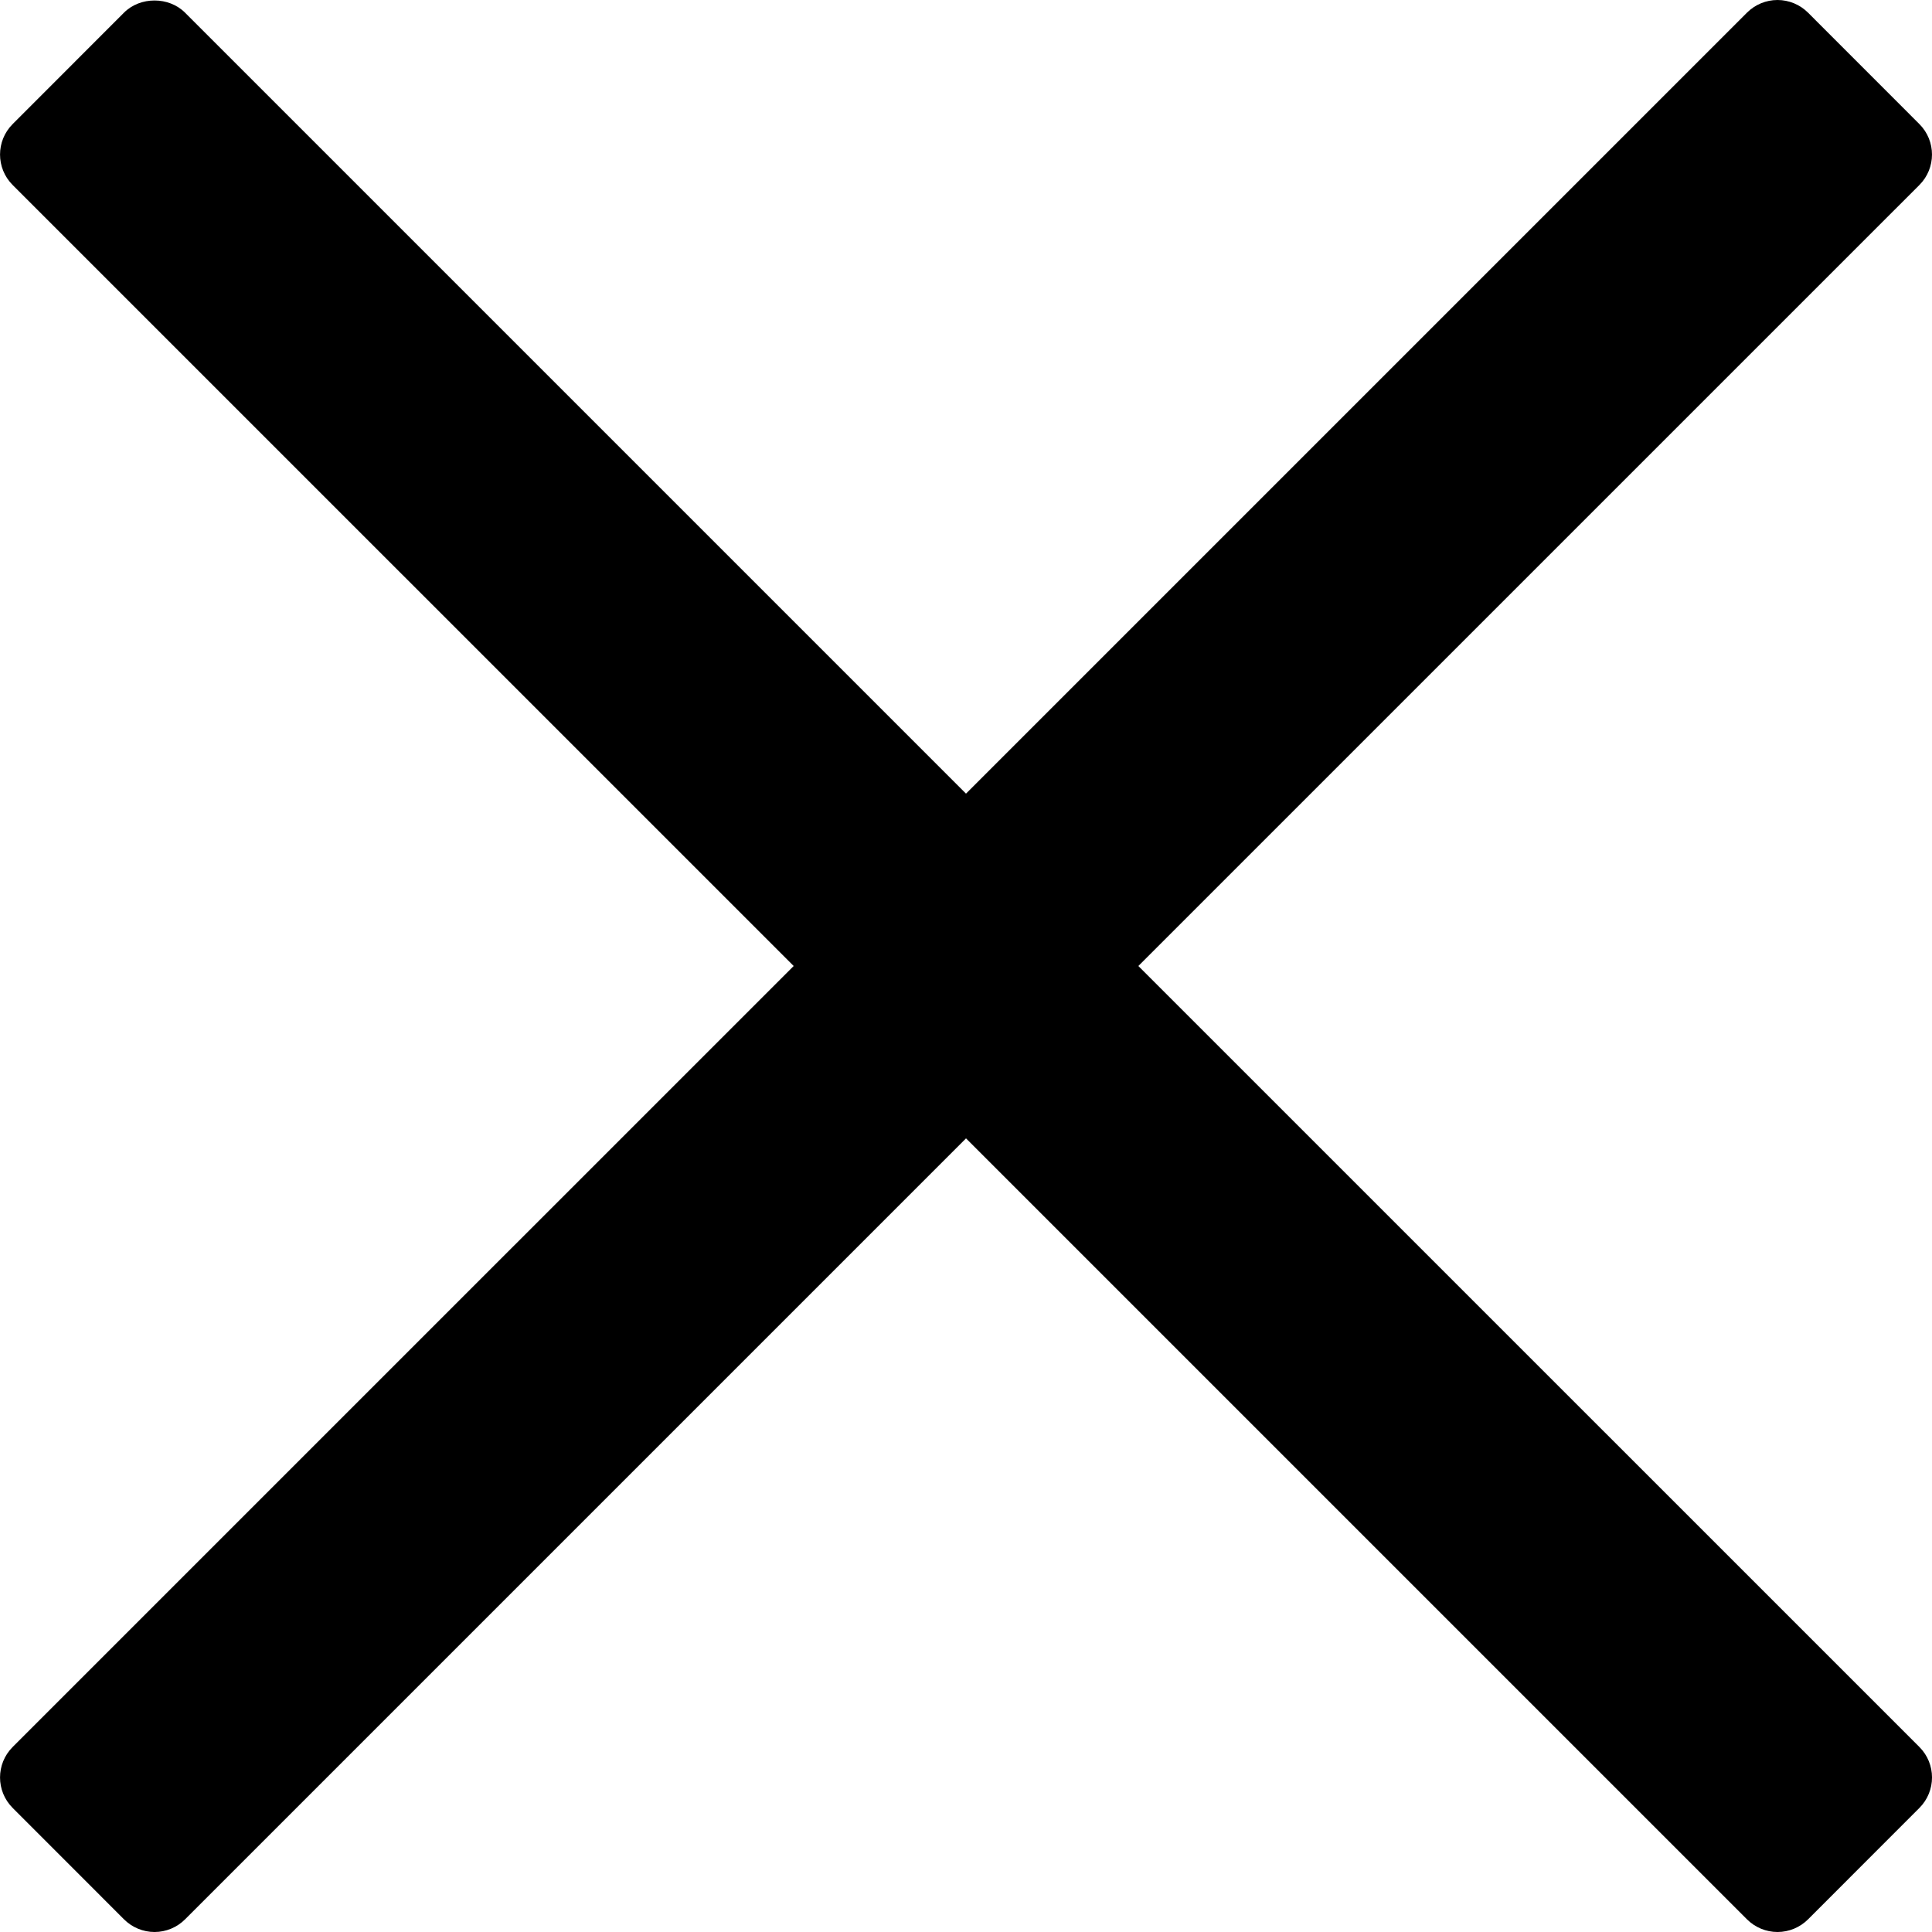
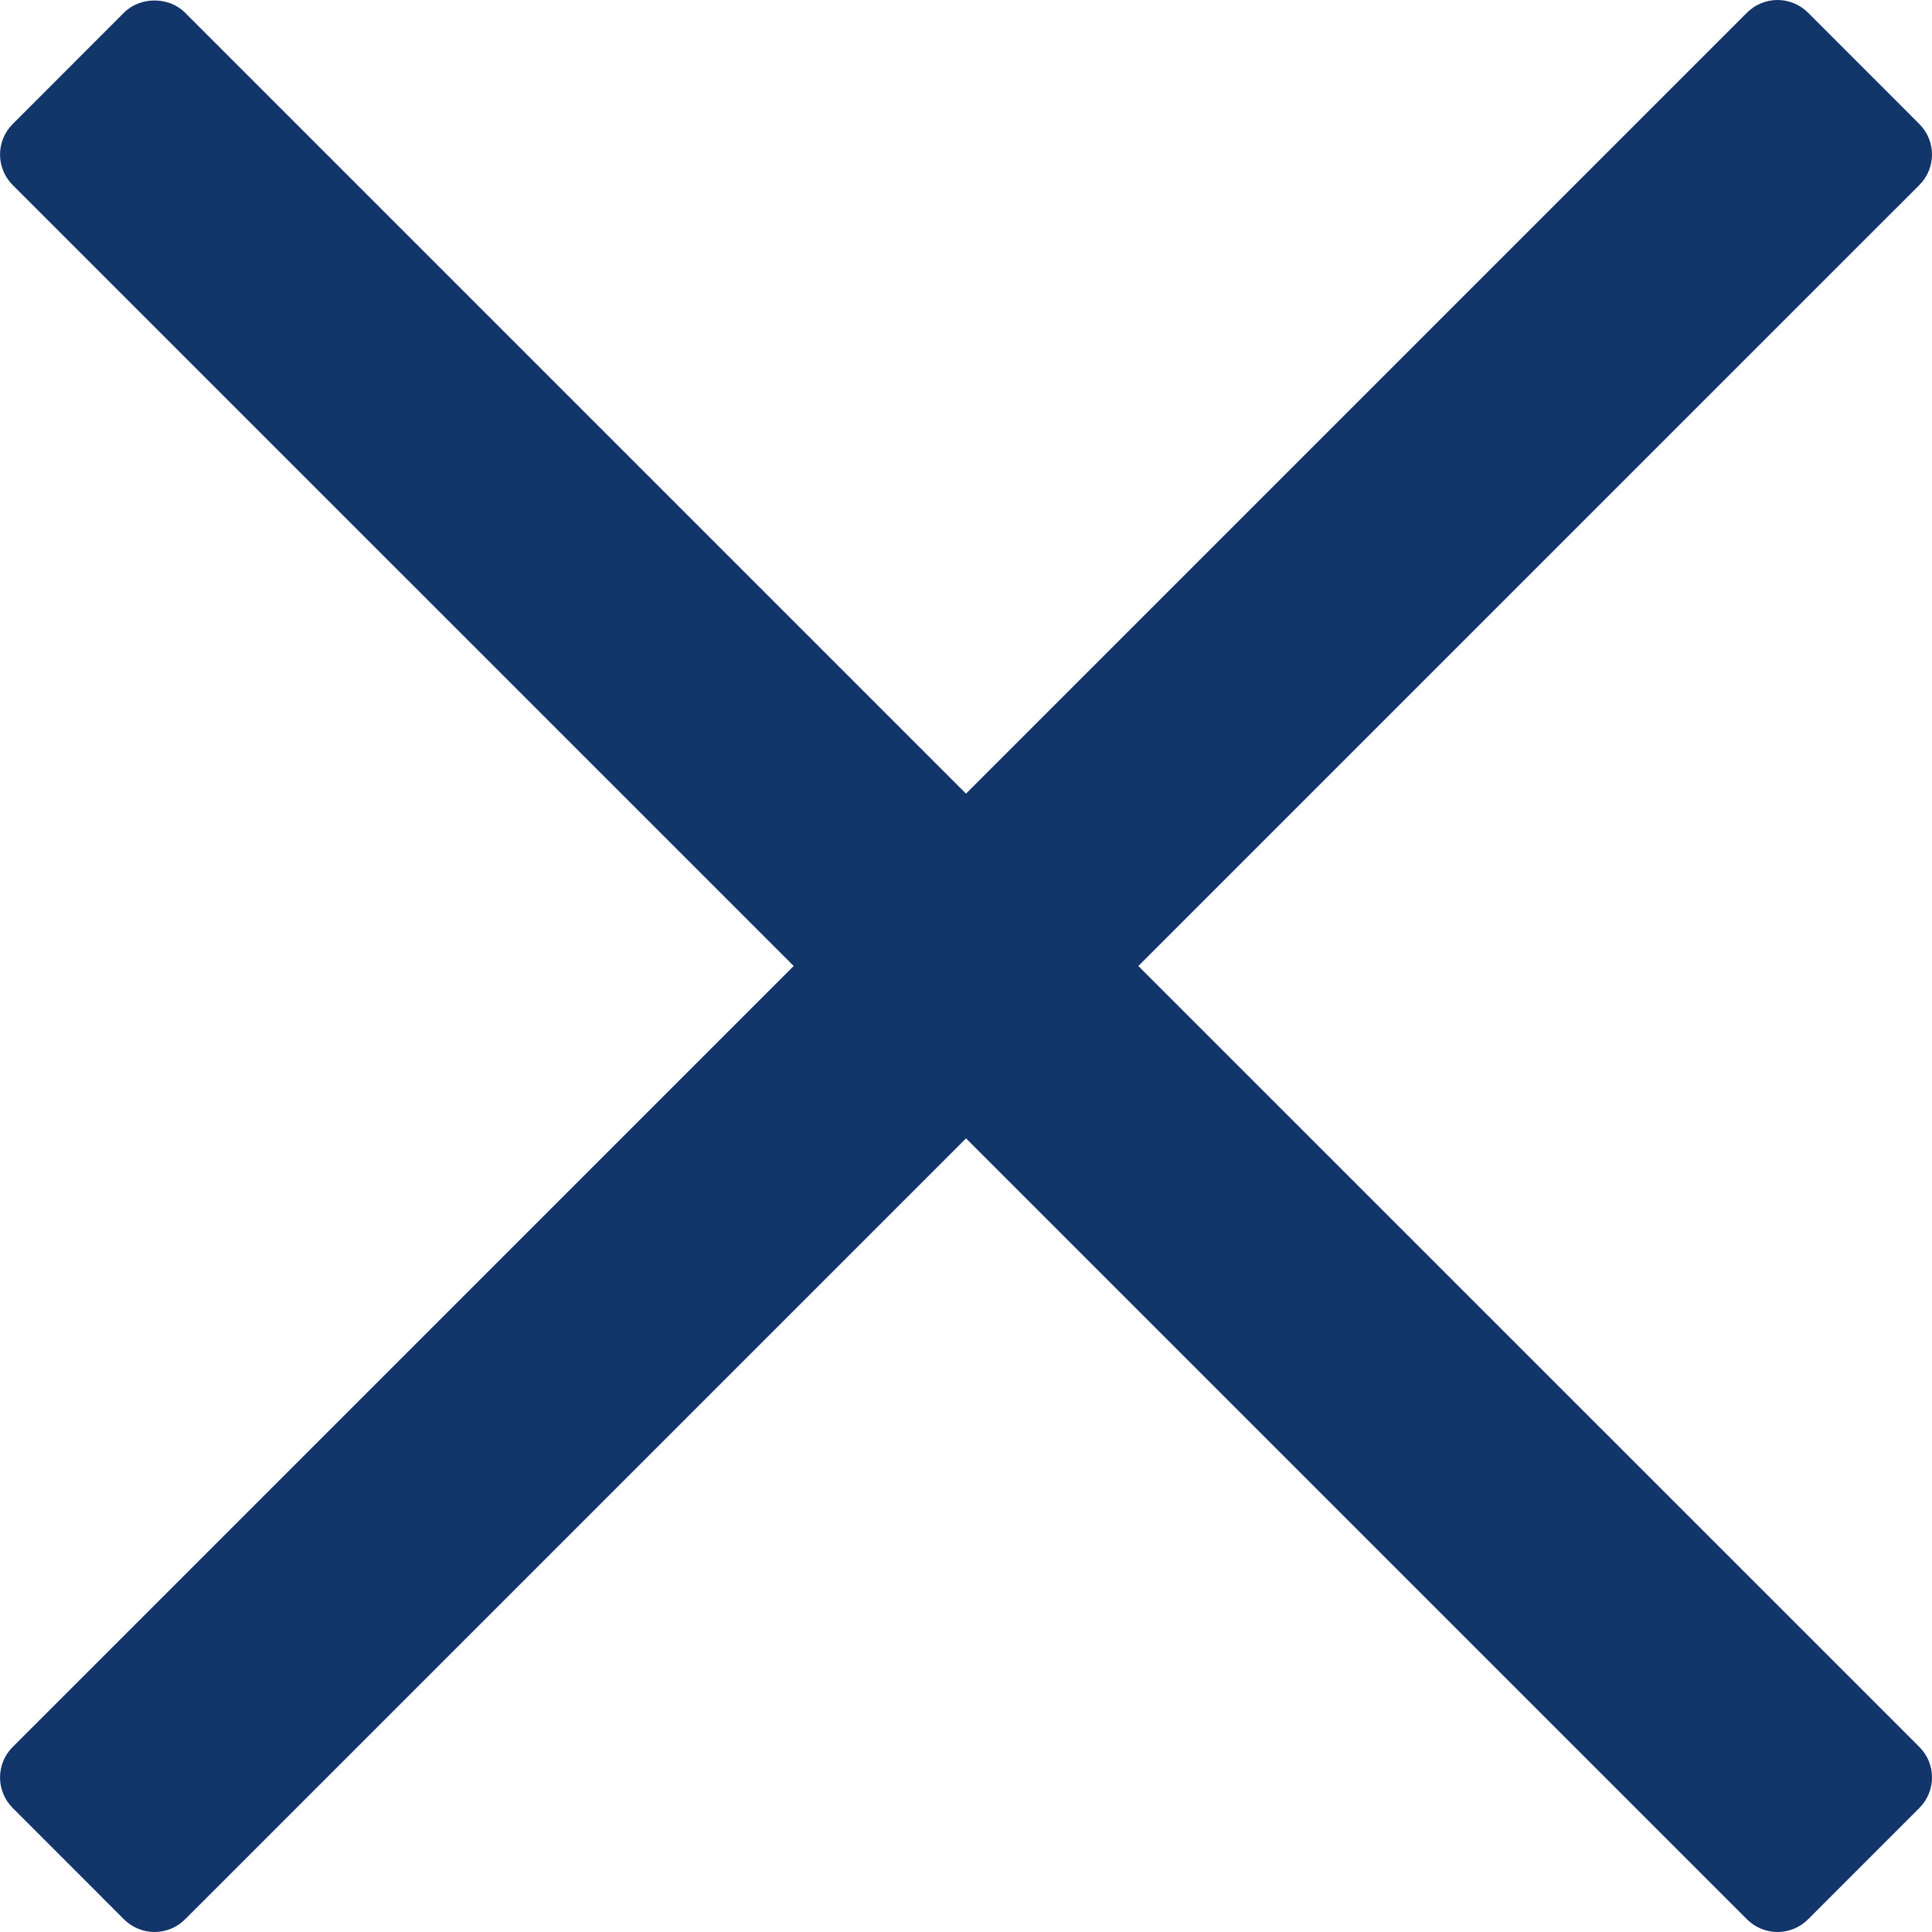
- <svg xmlns="http://www.w3.org/2000/svg" version="1.1" id="Capa_1" x="0px" y="0px" width="94.926px" height="94.926px" viewBox="0 0 94.926 94.926" style="enable-background:new (255, 255, 255, 0.5);" xml:space="preserve">
+ <svg xmlns="http://www.w3.org/2000/svg" version="1.1" id="Capa_1" x="0px" y="0px" width="94.926px" height="94.926px" viewBox="0 0 94.926 94.926" xml:space="preserve" fill="#12356a">
  <g>
    <path d="M55.931,47.463L94.306,9.09c0.826-0.827,0.826-2.167,0-2.994L88.833,0.62C88.436,0.224,87.896,0,87.335,0   c-0.562,0-1.101,0.224-1.498,0.62L47.463,38.994L9.089,0.62c-0.795-0.795-2.202-0.794-2.995,0L0.622,6.096   c-0.827,0.827-0.827,2.167,0,2.994l38.374,38.373L0.622,85.836c-0.827,0.827-0.827,2.167,0,2.994l5.473,5.476   c0.397,0.396,0.936,0.62,1.498,0.62s1.1-0.224,1.497-0.62l38.374-38.374l38.374,38.374c0.397,0.396,0.937,0.62,1.498,0.62   s1.101-0.224,1.498-0.62l5.473-5.476c0.826-0.827,0.826-2.167,0-2.994L55.931,47.463z" />
  </g>
  <g>
</g>
  <g>
</g>
  <g>
</g>
  <g>
</g>
  <g>
</g>
  <g>
</g>
  <g>
</g>
  <g>
</g>
  <g>
</g>
  <g>
</g>
  <g>
</g>
  <g>
</g>
  <g>
</g>
  <g>
</g>
  <g>
</g>
</svg>
